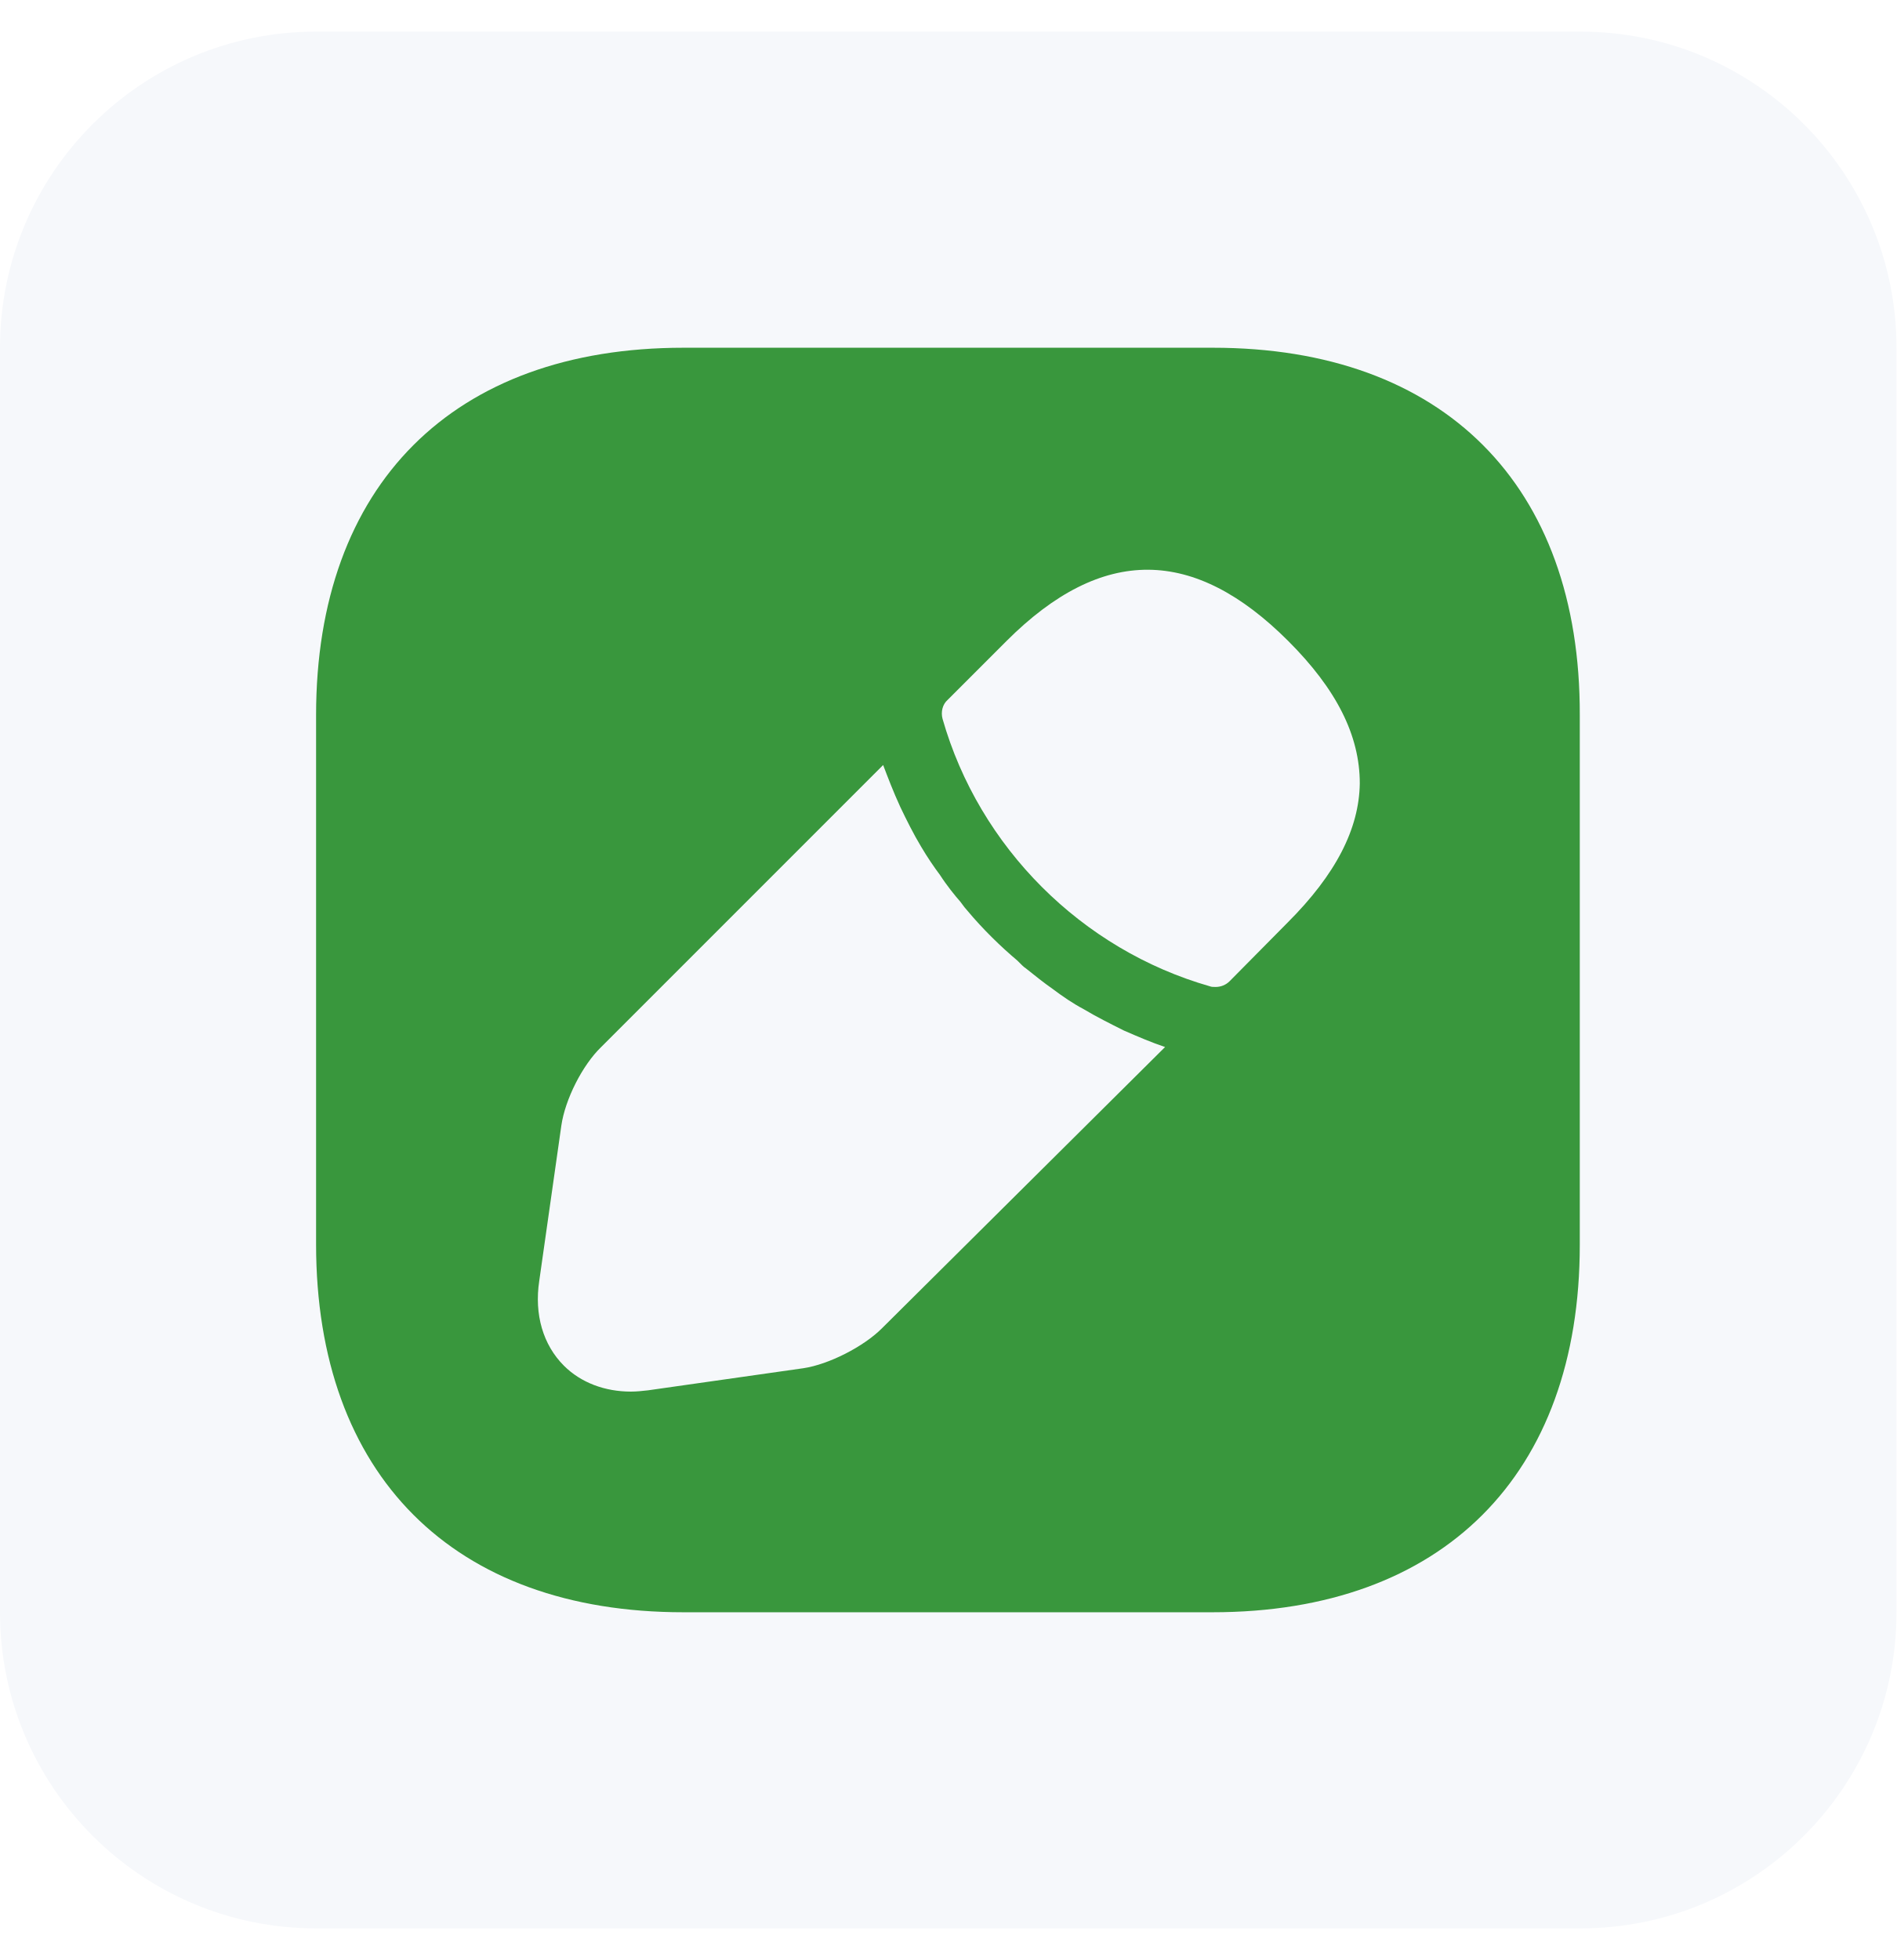
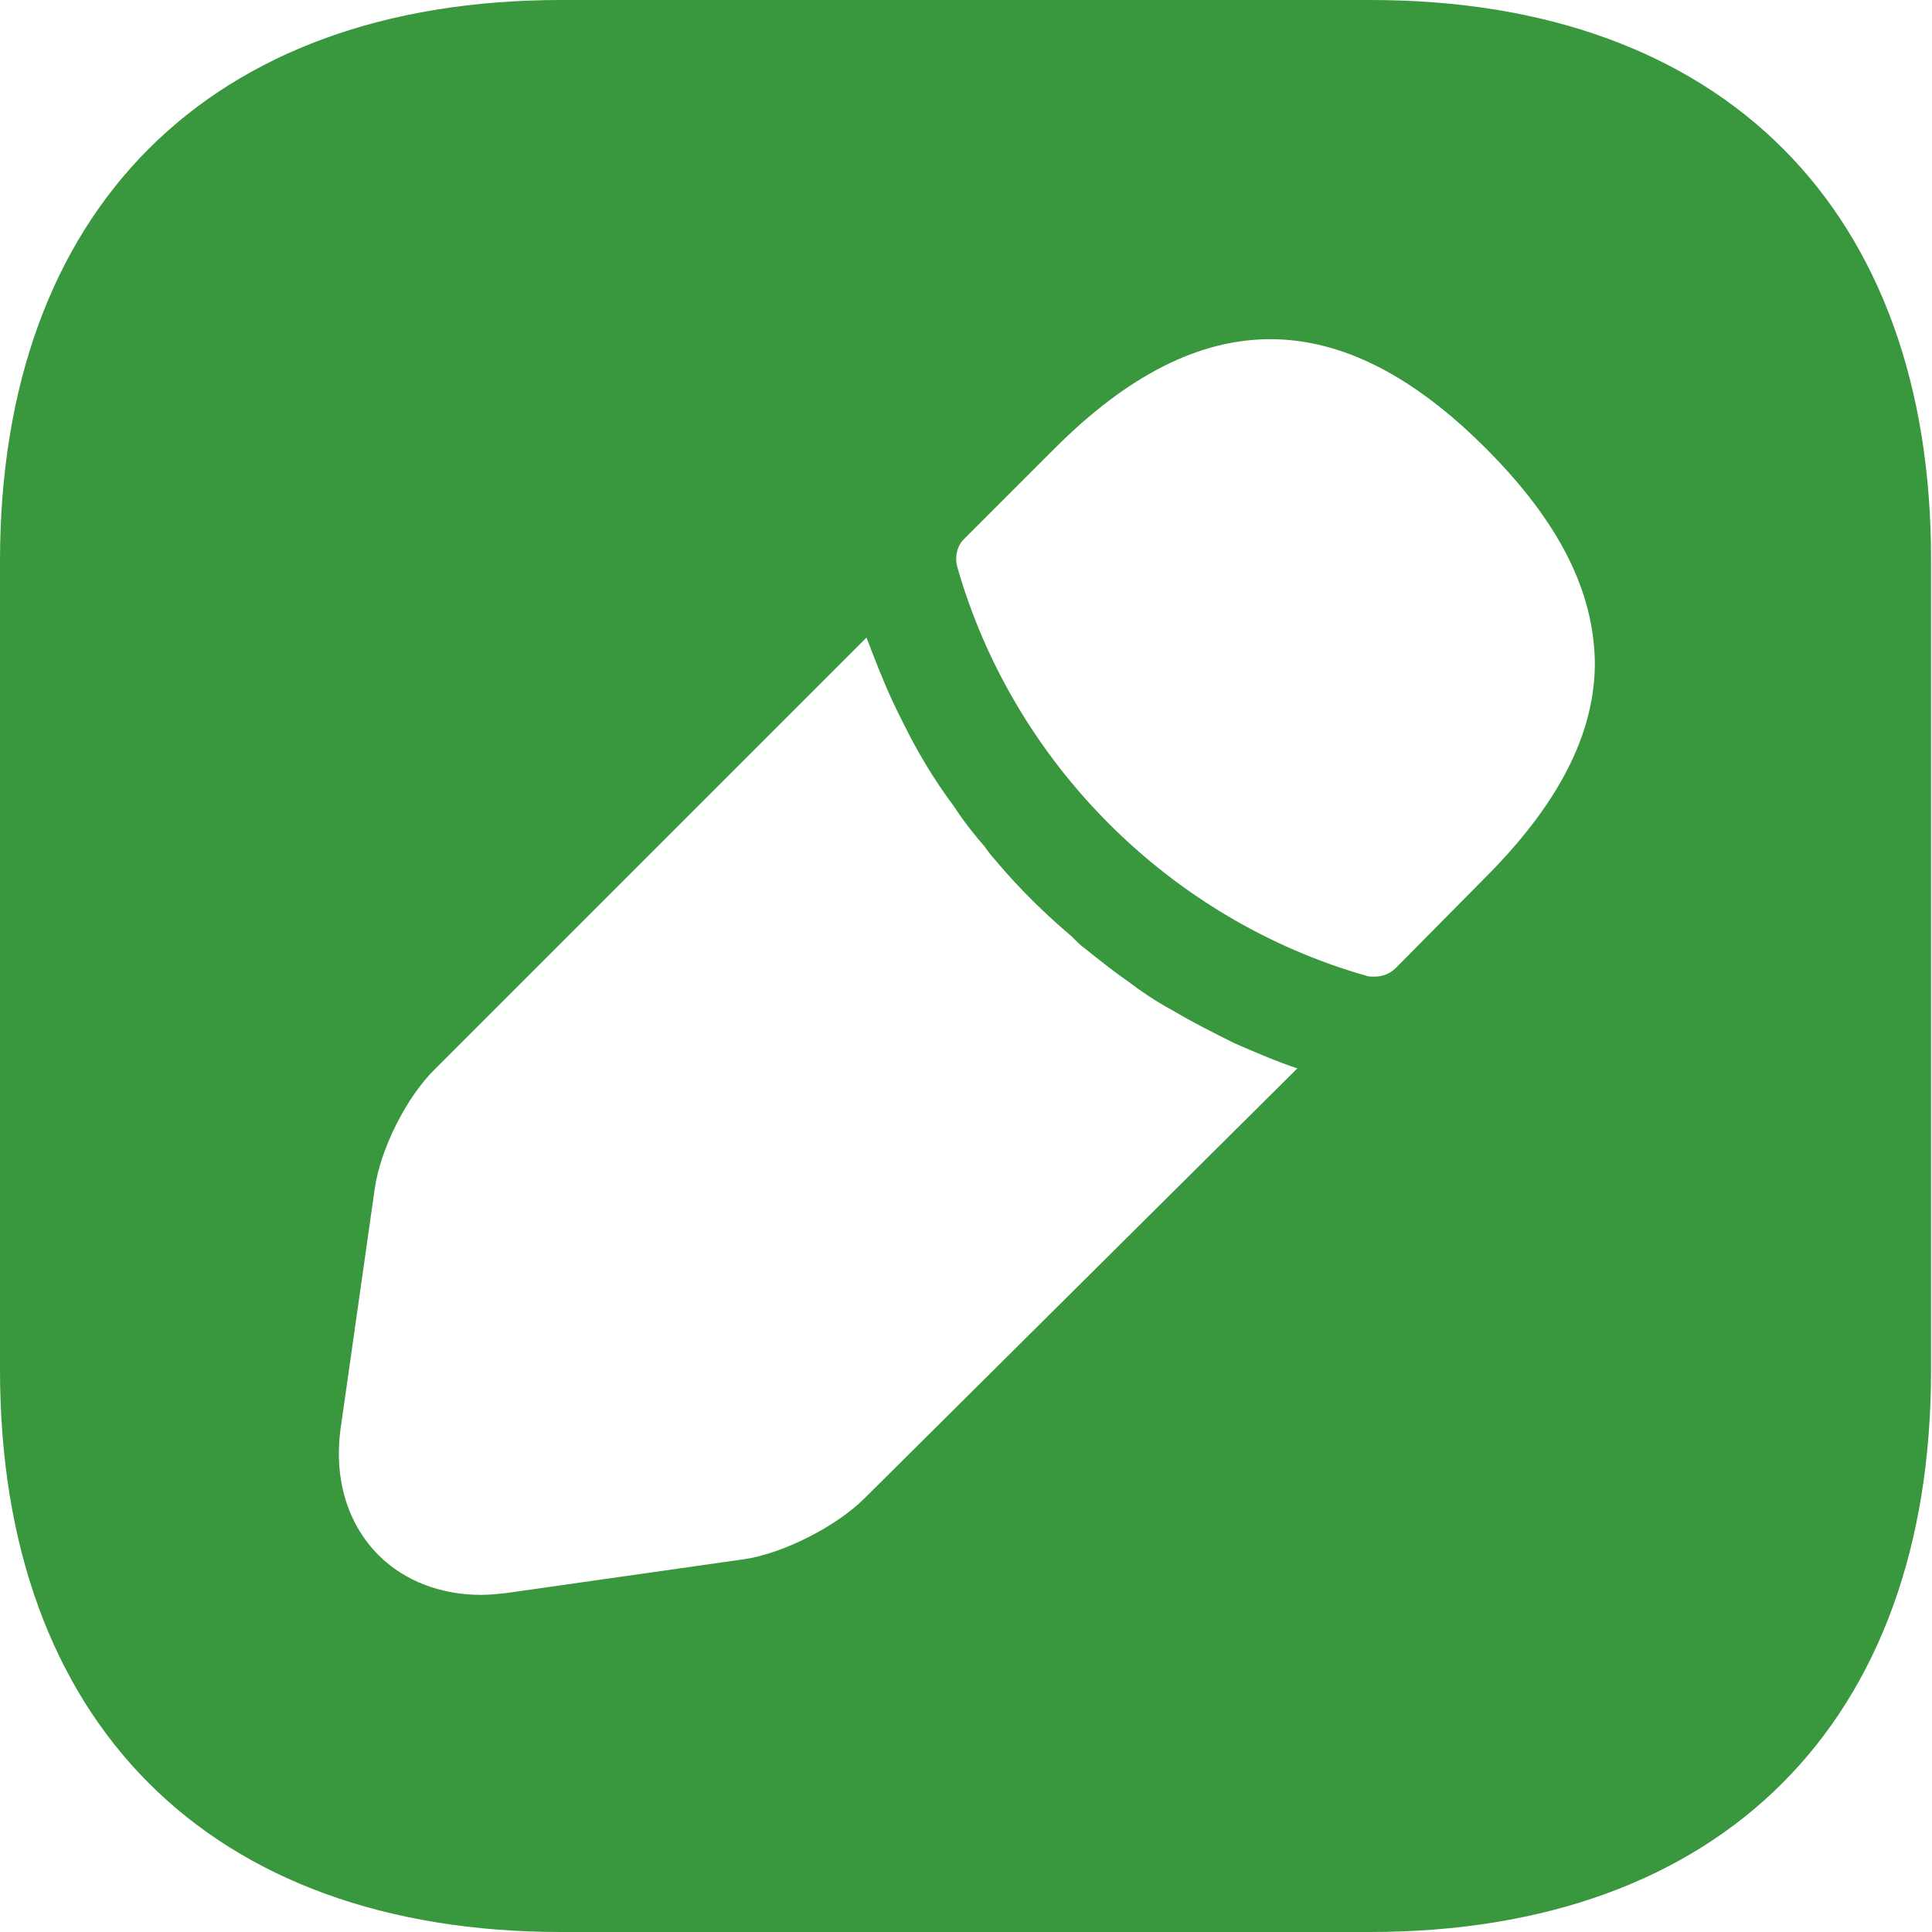
- <svg xmlns="http://www.w3.org/2000/svg" width="30" height="31" viewBox="0 0 30 31" fill="none">
-   <rect y="0.5" width="30" height="30" rx="5" fill="#F6F8FB" />
-   <path d="M19.19 5.5H10.81C7.17 5.5 5 7.67 5 11.31V19.68C5 23.33 7.17 25.5 10.81 25.5H19.18C22.82 25.5 24.99 23.33 24.99 19.69V11.31C25 7.67 22.83 5.5 19.19 5.5ZM13.95 21.01C13.66 21.3 13.11 21.58 12.71 21.64L10.25 21.99C10.16 22 10.07 22.01 9.98 22.01C9.57 22.01 9.19 21.87 8.92 21.6C8.59 21.27 8.45 20.79 8.53 20.26L8.88 17.8C8.94 17.39 9.21 16.85 9.51 16.56L13.97 12.1C14.05 12.31 14.13 12.52 14.24 12.76C14.34 12.97 14.45 13.19 14.57 13.39C14.67 13.56 14.78 13.72 14.87 13.84C14.98 14.01 15.11 14.17 15.19 14.26C15.24 14.33 15.28 14.38 15.3 14.4C15.55 14.7 15.84 14.98 16.09 15.19C16.16 15.26 16.2 15.3 16.22 15.31C16.37 15.43 16.52 15.55 16.65 15.64C16.81 15.76 16.97 15.87 17.14 15.96C17.34 16.08 17.56 16.19 17.78 16.3C18.01 16.4 18.22 16.49 18.43 16.56L13.95 21.01ZM20.37 14.59L19.45 15.52C19.39 15.58 19.31 15.61 19.23 15.61C19.2 15.61 19.16 15.61 19.14 15.6C17.11 15.02 15.49 13.4 14.91 11.37C14.88 11.26 14.91 11.14 14.99 11.07L15.92 10.14C17.44 8.62 18.89 8.65 20.38 10.14C21.14 10.9 21.51 11.63 21.51 12.39C21.5 13.11 21.13 13.83 20.37 14.59Z" fill="#39973D" />
+ <svg xmlns="http://www.w3.org/2000/svg" width="20" height="20" viewBox="0 0 20 20" fill="none">
+   <path d="M14.19 0H5.81C2.17 0 0 2.17 0 5.81V14.18C0 17.83 2.17 20 5.81 20H14.18C17.82 20 19.99 17.83 19.99 14.19V5.81C20 2.17 17.83 0 14.19 0ZM8.95 15.51C8.66 15.8 8.11 16.08 7.71 16.14L5.25 16.49C5.16 16.5 5.07 16.51 4.98 16.51C4.57 16.51 4.19 16.37 3.92 16.1C3.59 15.77 3.45 15.29 3.53 14.76L3.88 12.3C3.94 11.89 4.21 11.35 4.51 11.06L8.97 6.6C9.05 6.81 9.13 7.02 9.24 7.26C9.34 7.47 9.45 7.69 9.57 7.89C9.67 8.06 9.78 8.22 9.87 8.34C9.98 8.51 10.11 8.67 10.19 8.76C10.24 8.83 10.28 8.88 10.3 8.9C10.55 9.2 10.84 9.48 11.09 9.69C11.16 9.76 11.2 9.8 11.22 9.81C11.37 9.93 11.52 10.05 11.65 10.14C11.81 10.26 11.97 10.37 12.14 10.46C12.34 10.58 12.56 10.69 12.78 10.8C13.01 10.9 13.22 10.99 13.43 11.06L8.95 15.51ZM15.37 9.09L14.45 10.02C14.39 10.08 14.31 10.11 14.23 10.11C14.2 10.11 14.16 10.11 14.14 10.1C12.11 9.52 10.49 7.9 9.91 5.87C9.88 5.76 9.91 5.64 9.99 5.57L10.92 4.64C12.44 3.12 13.89 3.15 15.38 4.64C16.14 5.4 16.51 6.13 16.51 6.89C16.5 7.61 16.13 8.33 15.37 9.09Z" fill="#39973D" />
</svg>
